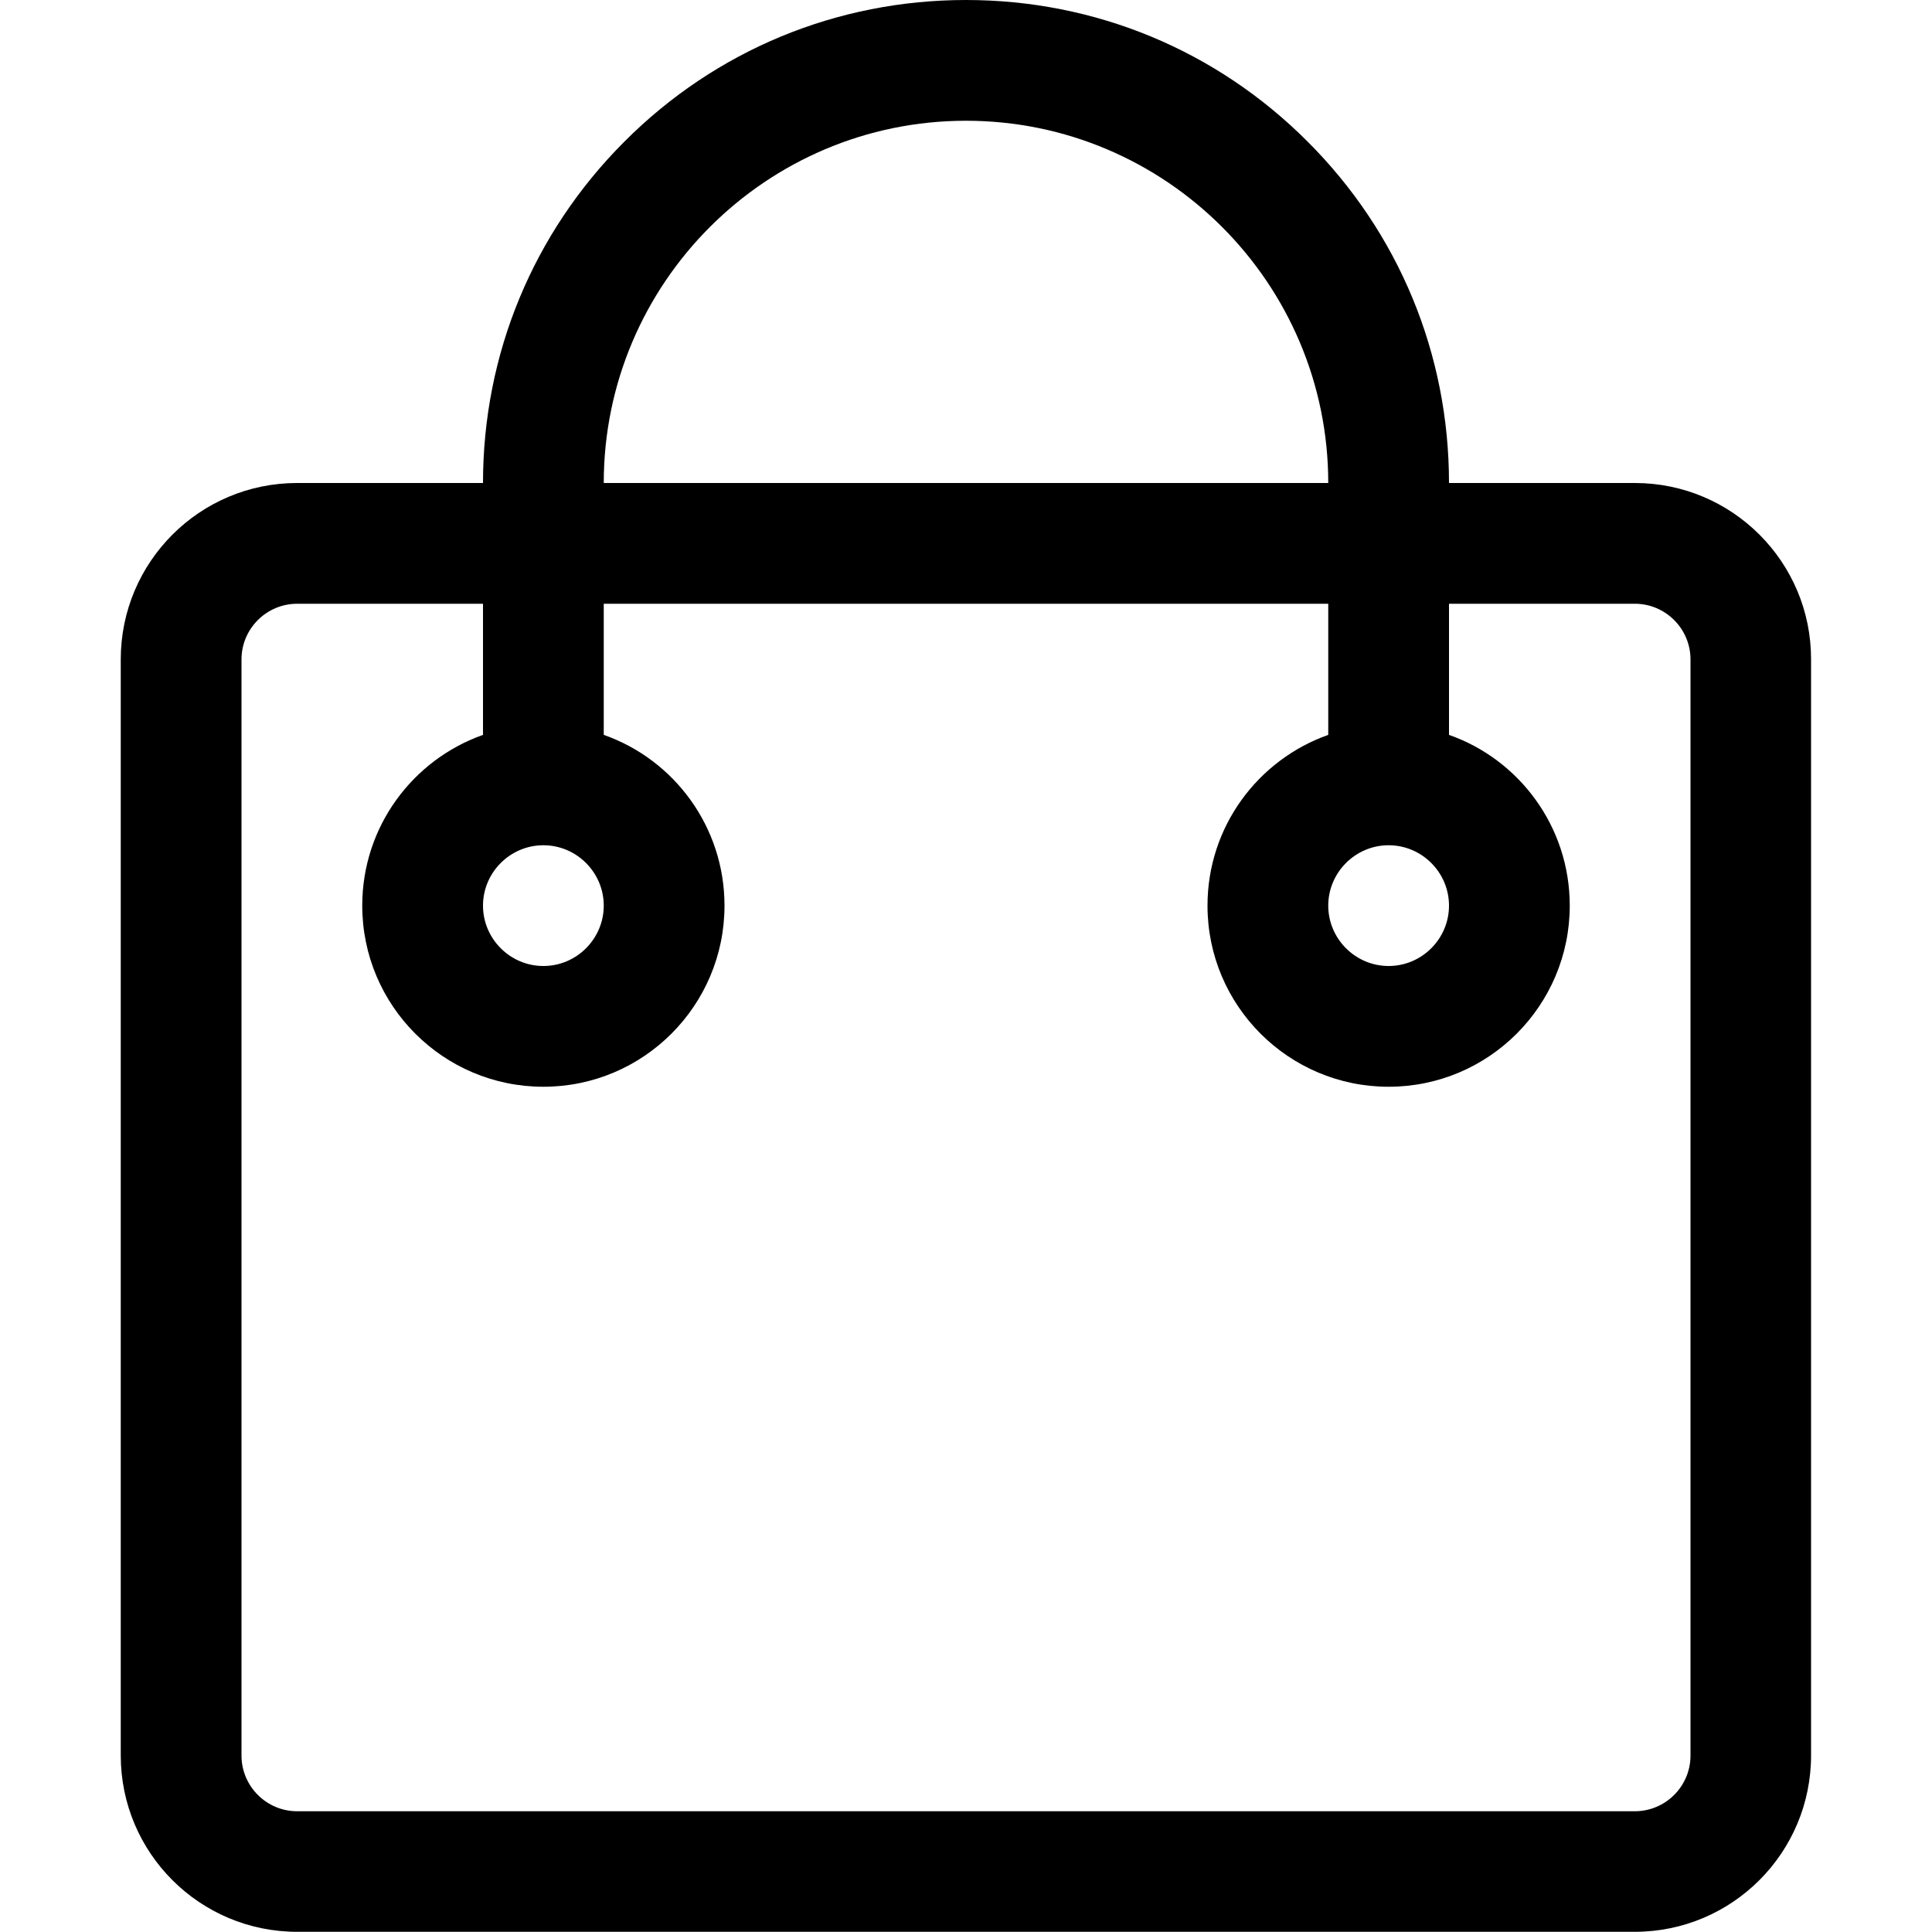
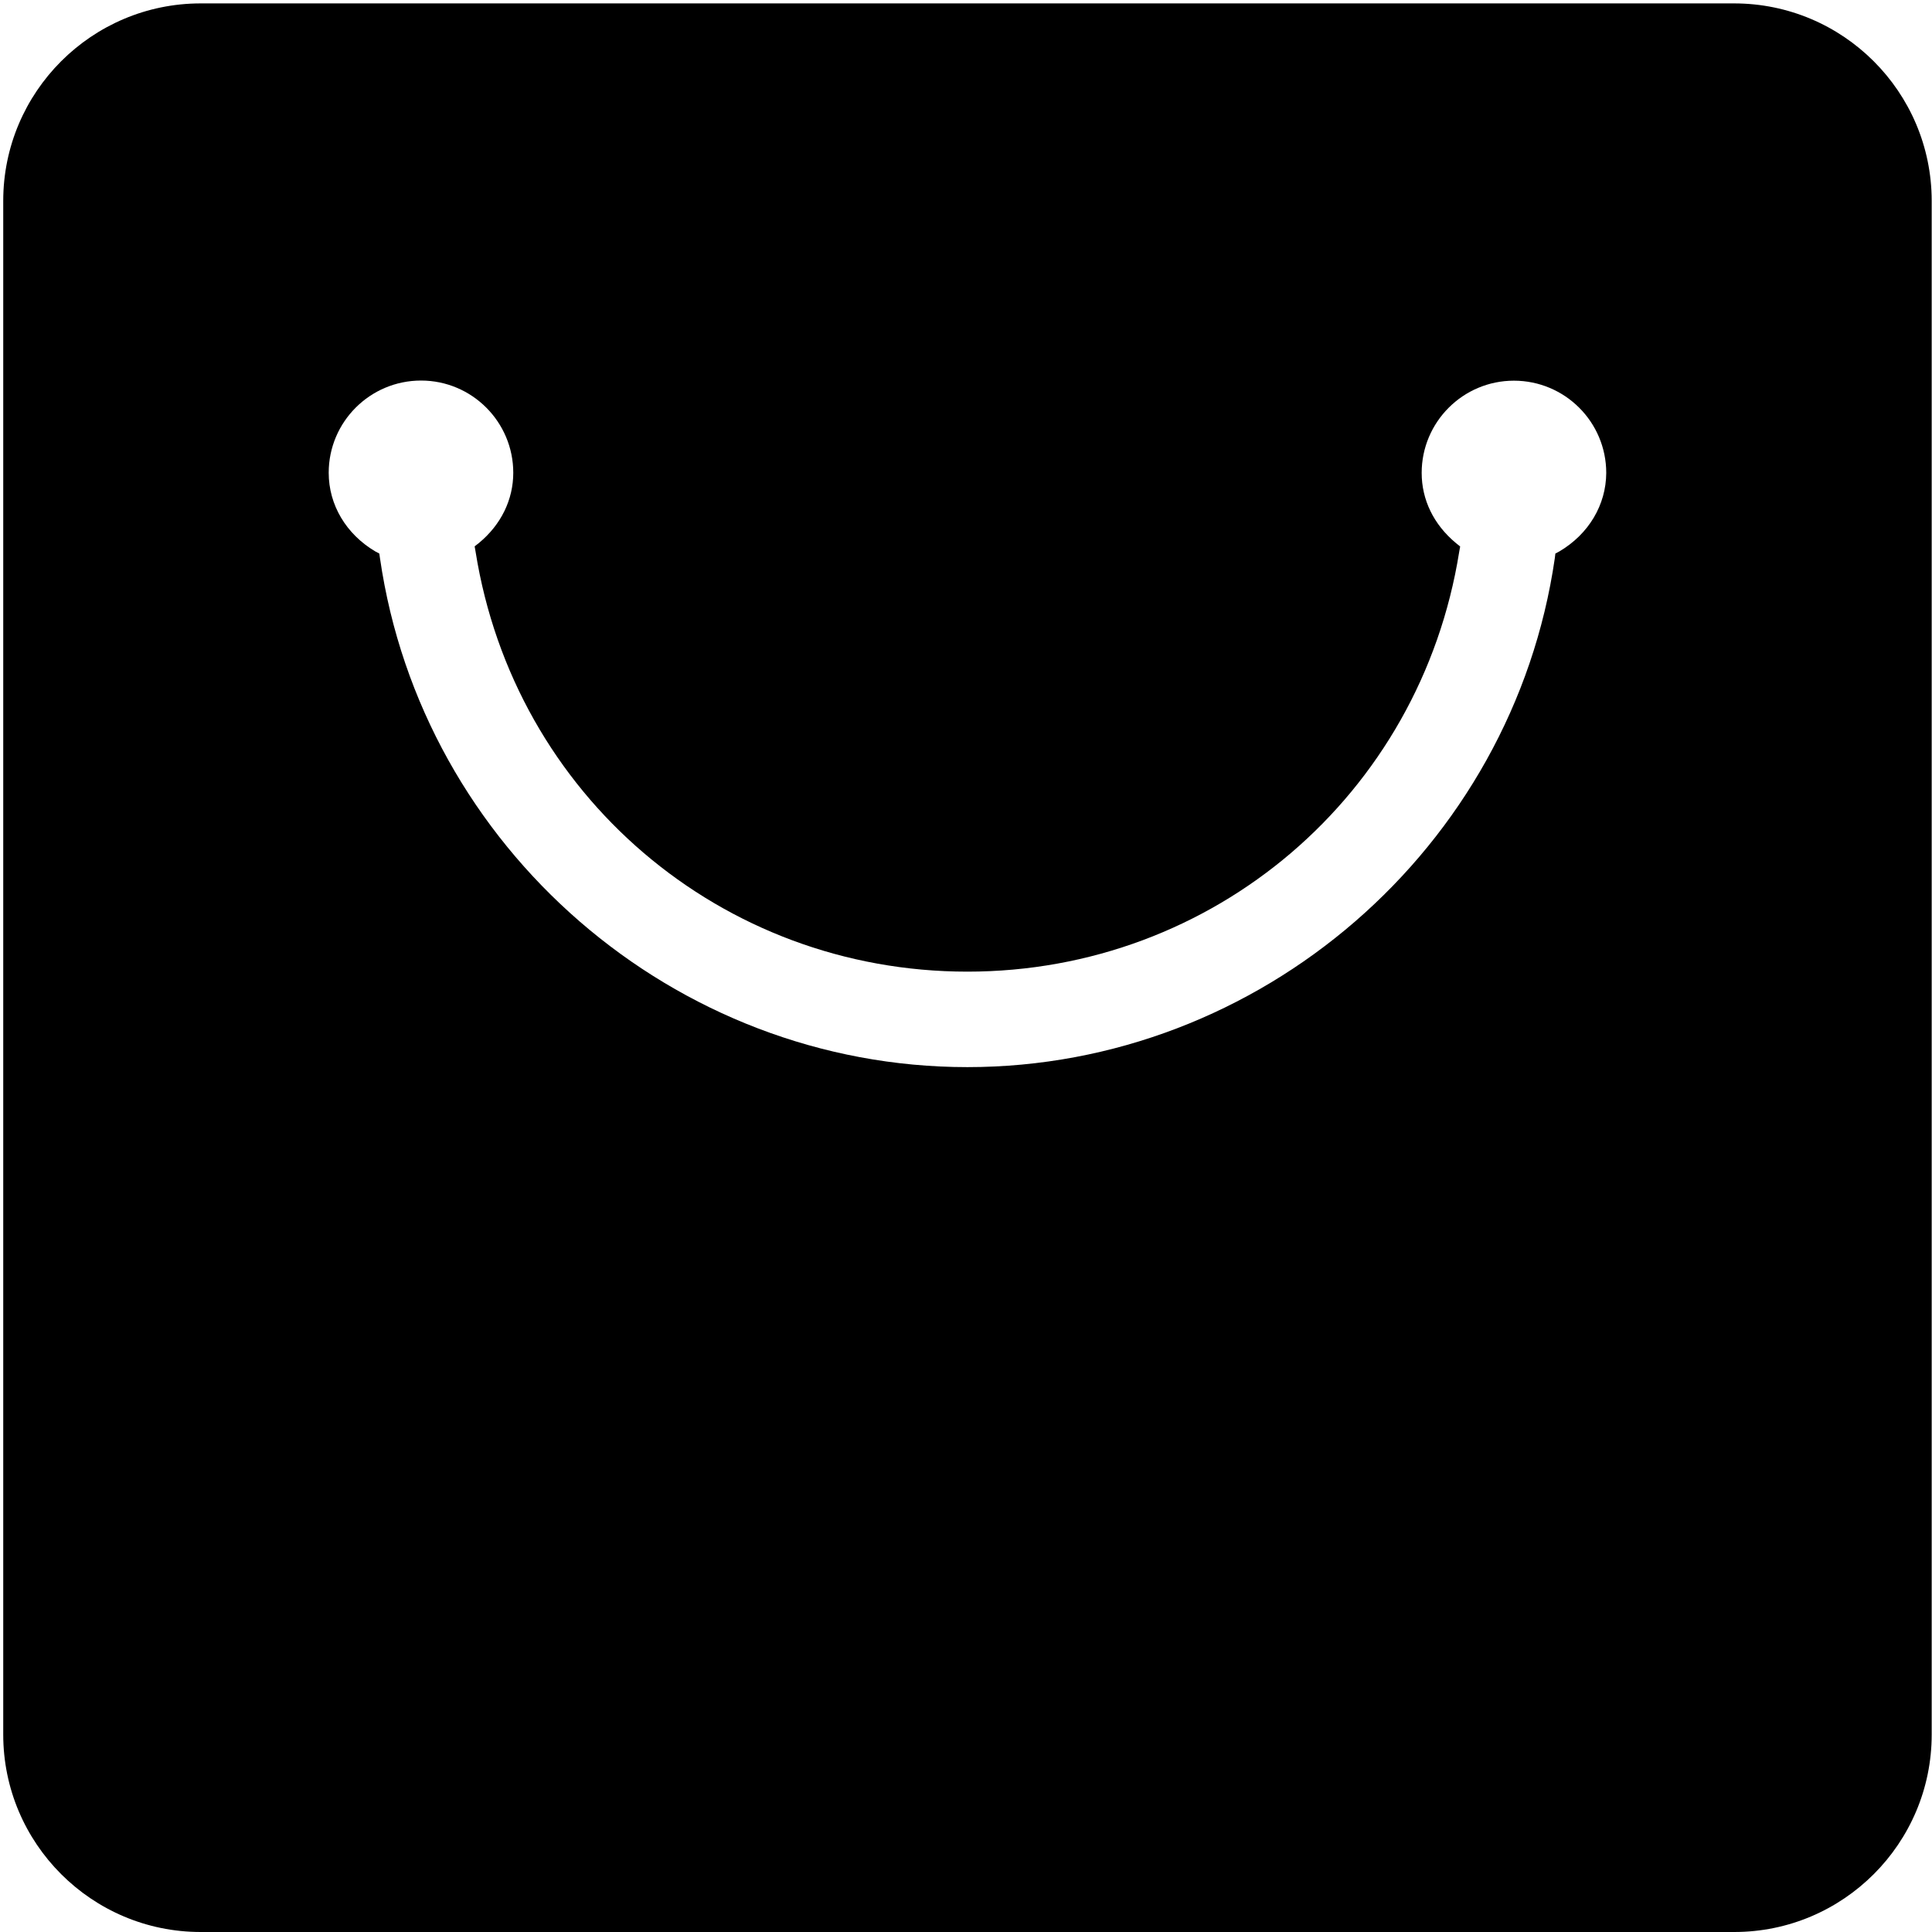
- <svg xmlns="http://www.w3.org/2000/svg" t="1522860728411" class="icon" style="" viewBox="0 0 1024 1024" version="1.1" p-id="1942" width="200" height="200">
+ <svg xmlns="http://www.w3.org/2000/svg" t="1526283372703" class="icon" style="" viewBox="0 0 1024 1024" version="1.1" p-id="2234" width="128" height="128">
  <defs>
    <style type="text/css" />
  </defs>
-   <path d="M866.5 256 768 256c0-68.4-26.6-132.7-75-181C644.7 26.6 580.4 0 512 0c-68.4 0-132.7 26.6-181 75-48.4 48.4-75 112.6-75 181l-98.5 0c-51.7 0-93.5 41.9-93.5 93.5l0 580.9c0 51.7 41.9 93.5 93.5 93.5l708.9 0c51.7 0 93.5-41.9 93.5-93.5L959.9 349.5C960 297.9 918.1 256 866.5 256zM512 64c105.9 0 192 86.1 192 192L320 256C320 150.1 406.1 64 512 64zM768 480c0 17.6-14.4 32-32 32s-32-14.4-32-32 14.4-32 32-32S768 462.4 768 480zM320 480c0 17.6-14.4 32-32 32s-32-14.4-32-32 14.4-32 32-32S320 462.4 320 480zM896 930.5c0 16.3-13.3 29.5-29.5 29.5L157.5 960c-16.3 0-29.5-13.3-29.5-29.5L128 349.5c0-16.3 13.3-29.5 29.5-29.5L256 320l0 69.5c-37.3 13.2-64 48.7-64 90.5 0 53 43 96 96 96s96-43 96-96c0-41.8-26.7-77.4-64-90.5L320 320l384 0 0 69.5c-37.3 13.2-64 48.7-64 90.5 0 53 43 96 96 96s96-43 96-96c0-41.8-26.7-77.4-64-90.5L768 320l98.5 0c16.3 0 29.5 13.3 29.5 29.5L896 930.5z" p-id="1943" />
+   <path d="M919.096 1.803 106.384 1.803c-57.742 0-104.671 46.928-104.671 104.671l0 812.856c0 57.742 46.928 104.67 104.671 104.67l812.784 0c57.742 0 104.67-46.928 104.67-104.67L1023.838 106.402C1023.768 48.66 976.837 1.803 919.096 1.803zM826.535 292.243l-2.161 1.154-0.289 2.45C801.808 449.609 667.945 565.597 512.74 565.597c-155.203 0-289.07-115.988-311.344-269.751l-0.36-2.45-2.163-1.154c-15.427-9.155-24.654-24.654-24.654-41.667 0-26.96 21.915-48.876 48.948-48.876 26.96 0 48.876 21.915 48.876 48.876 0 14.202-6.416 27.465-18.166 37.196l-2.307 1.802 0.505 2.884c20.544 128.963 130.19 222.534 260.668 222.534 130.479 0 240.123-93.641 260.668-222.534l0.506-2.812-2.235-1.802c-11.822-9.804-18.166-22.996-18.166-37.197 0-26.96 21.915-48.876 48.876-48.876l0 0 0 0 0 0c27.032 0 48.948 21.914 48.948 48.876C851.262 267.589 842.035 283.088 826.535 292.243z" p-id="2235" />
</svg>
